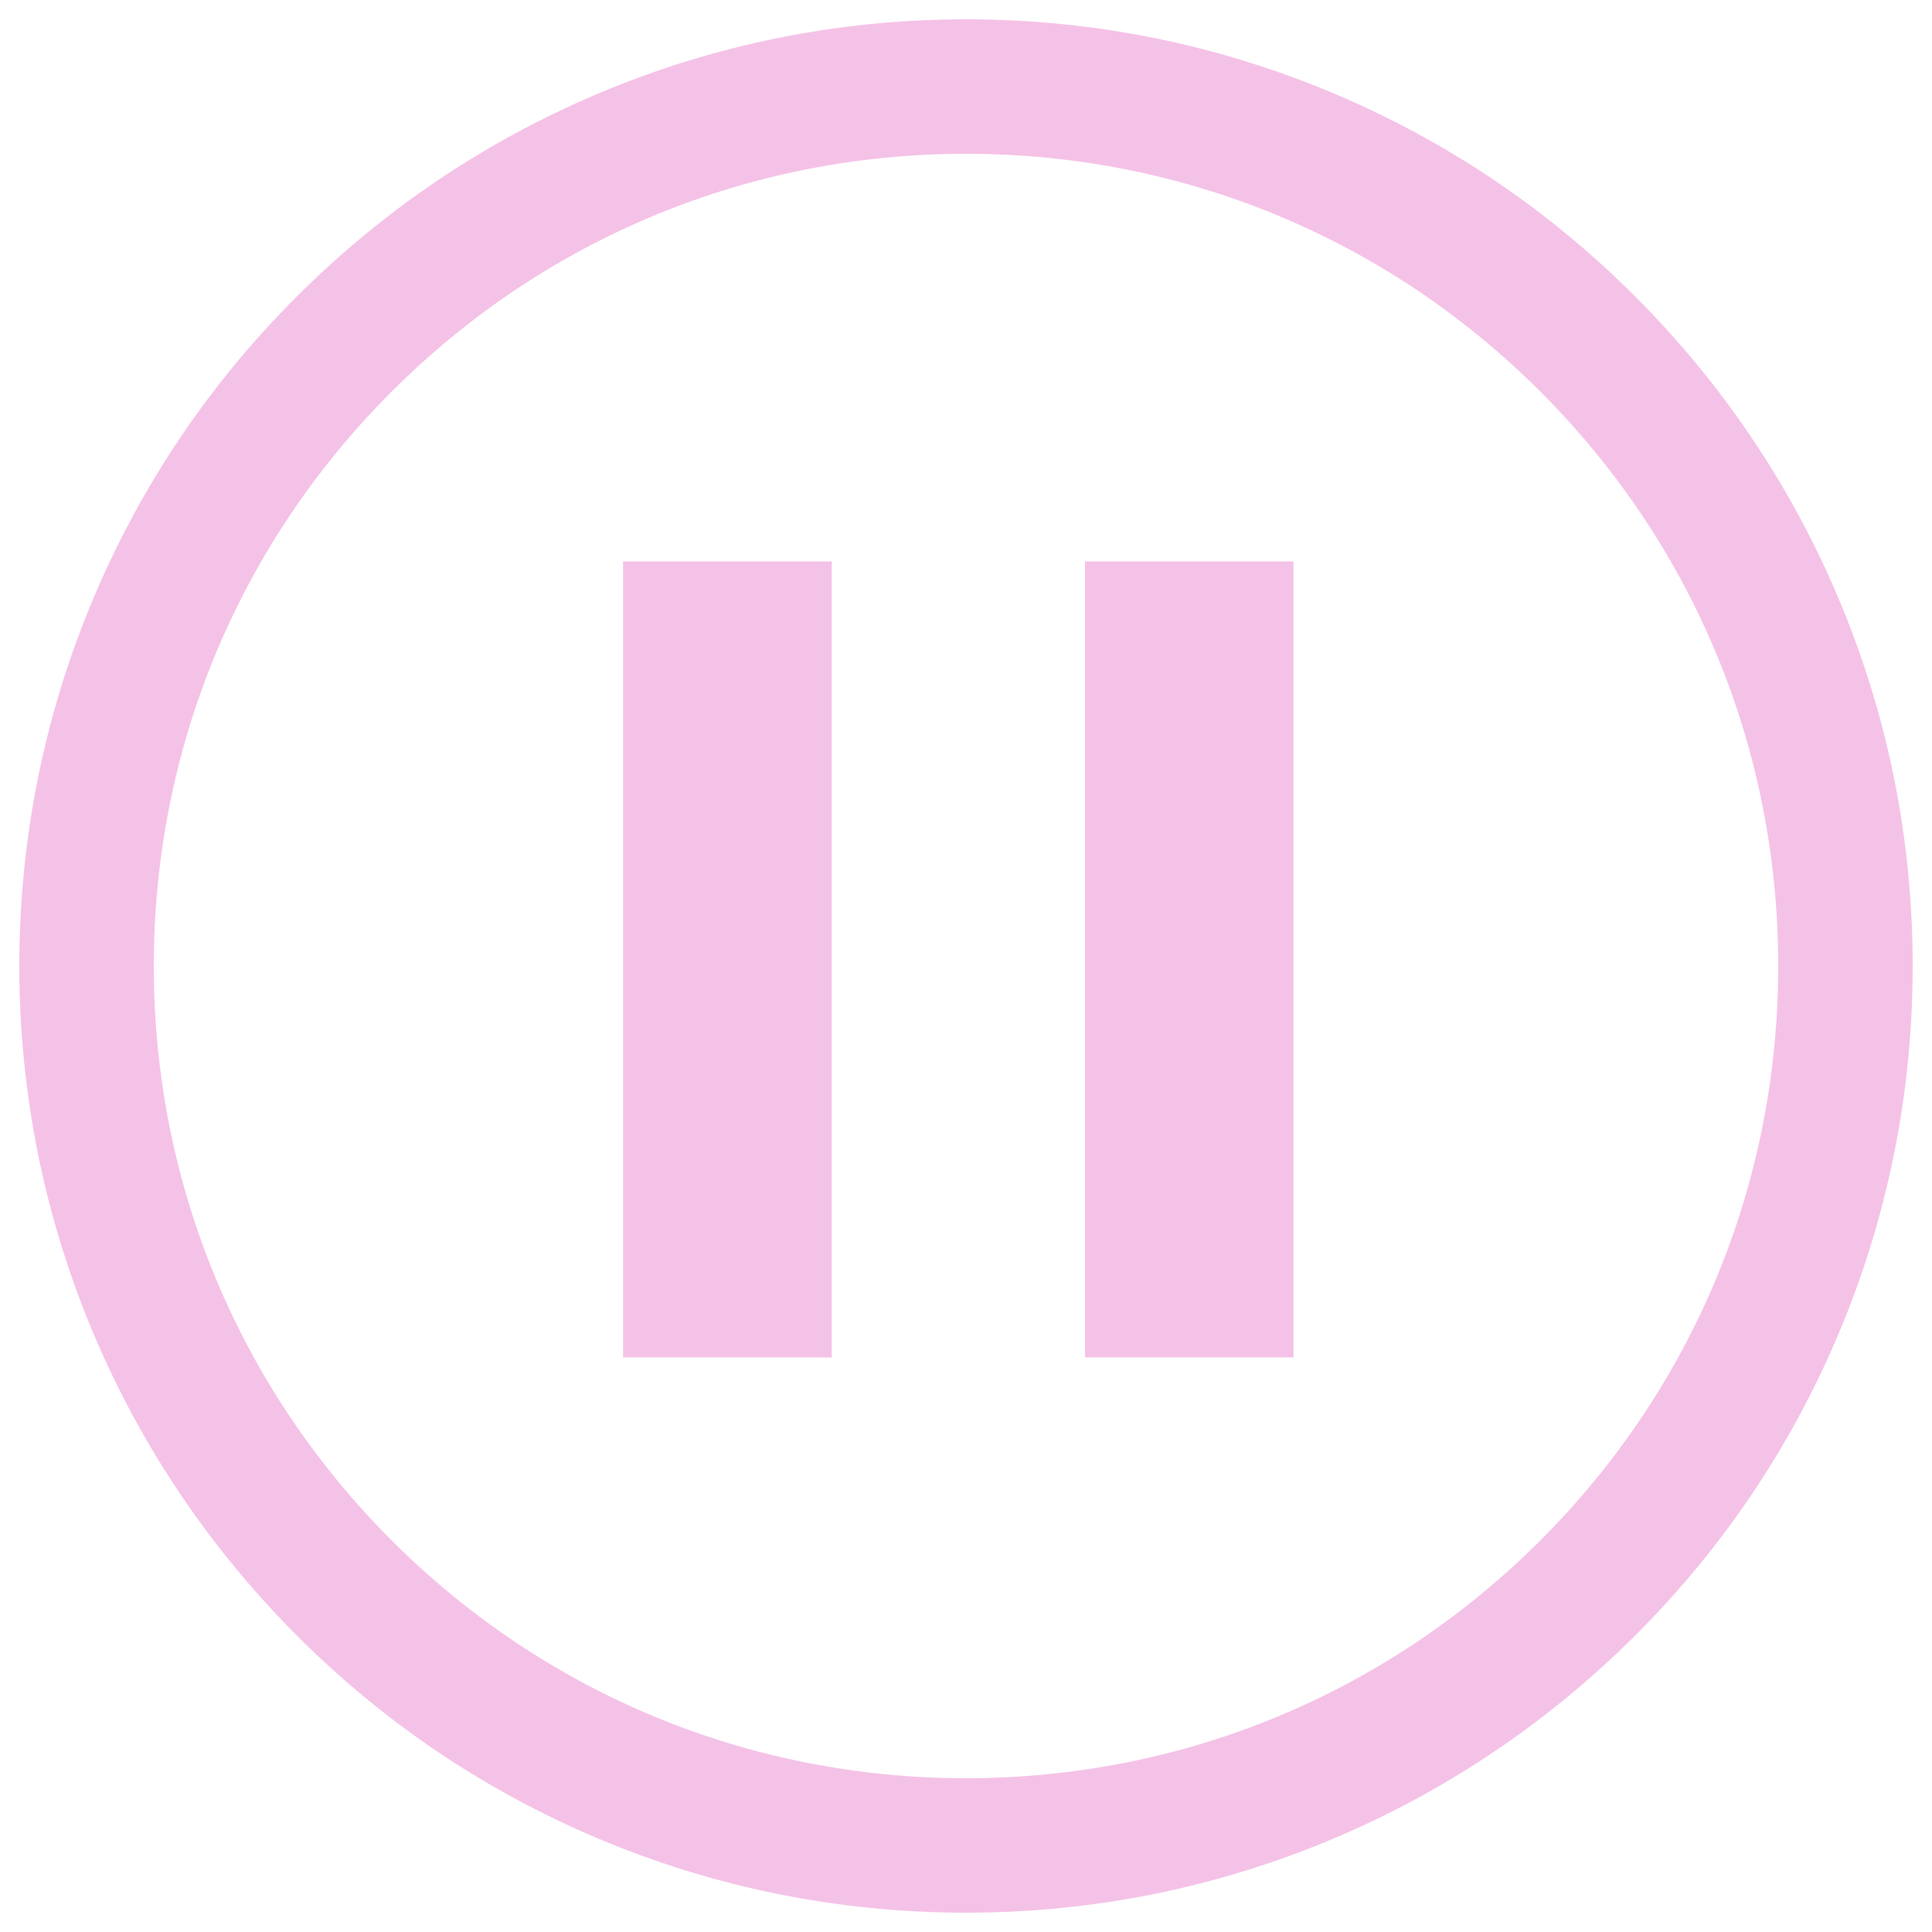
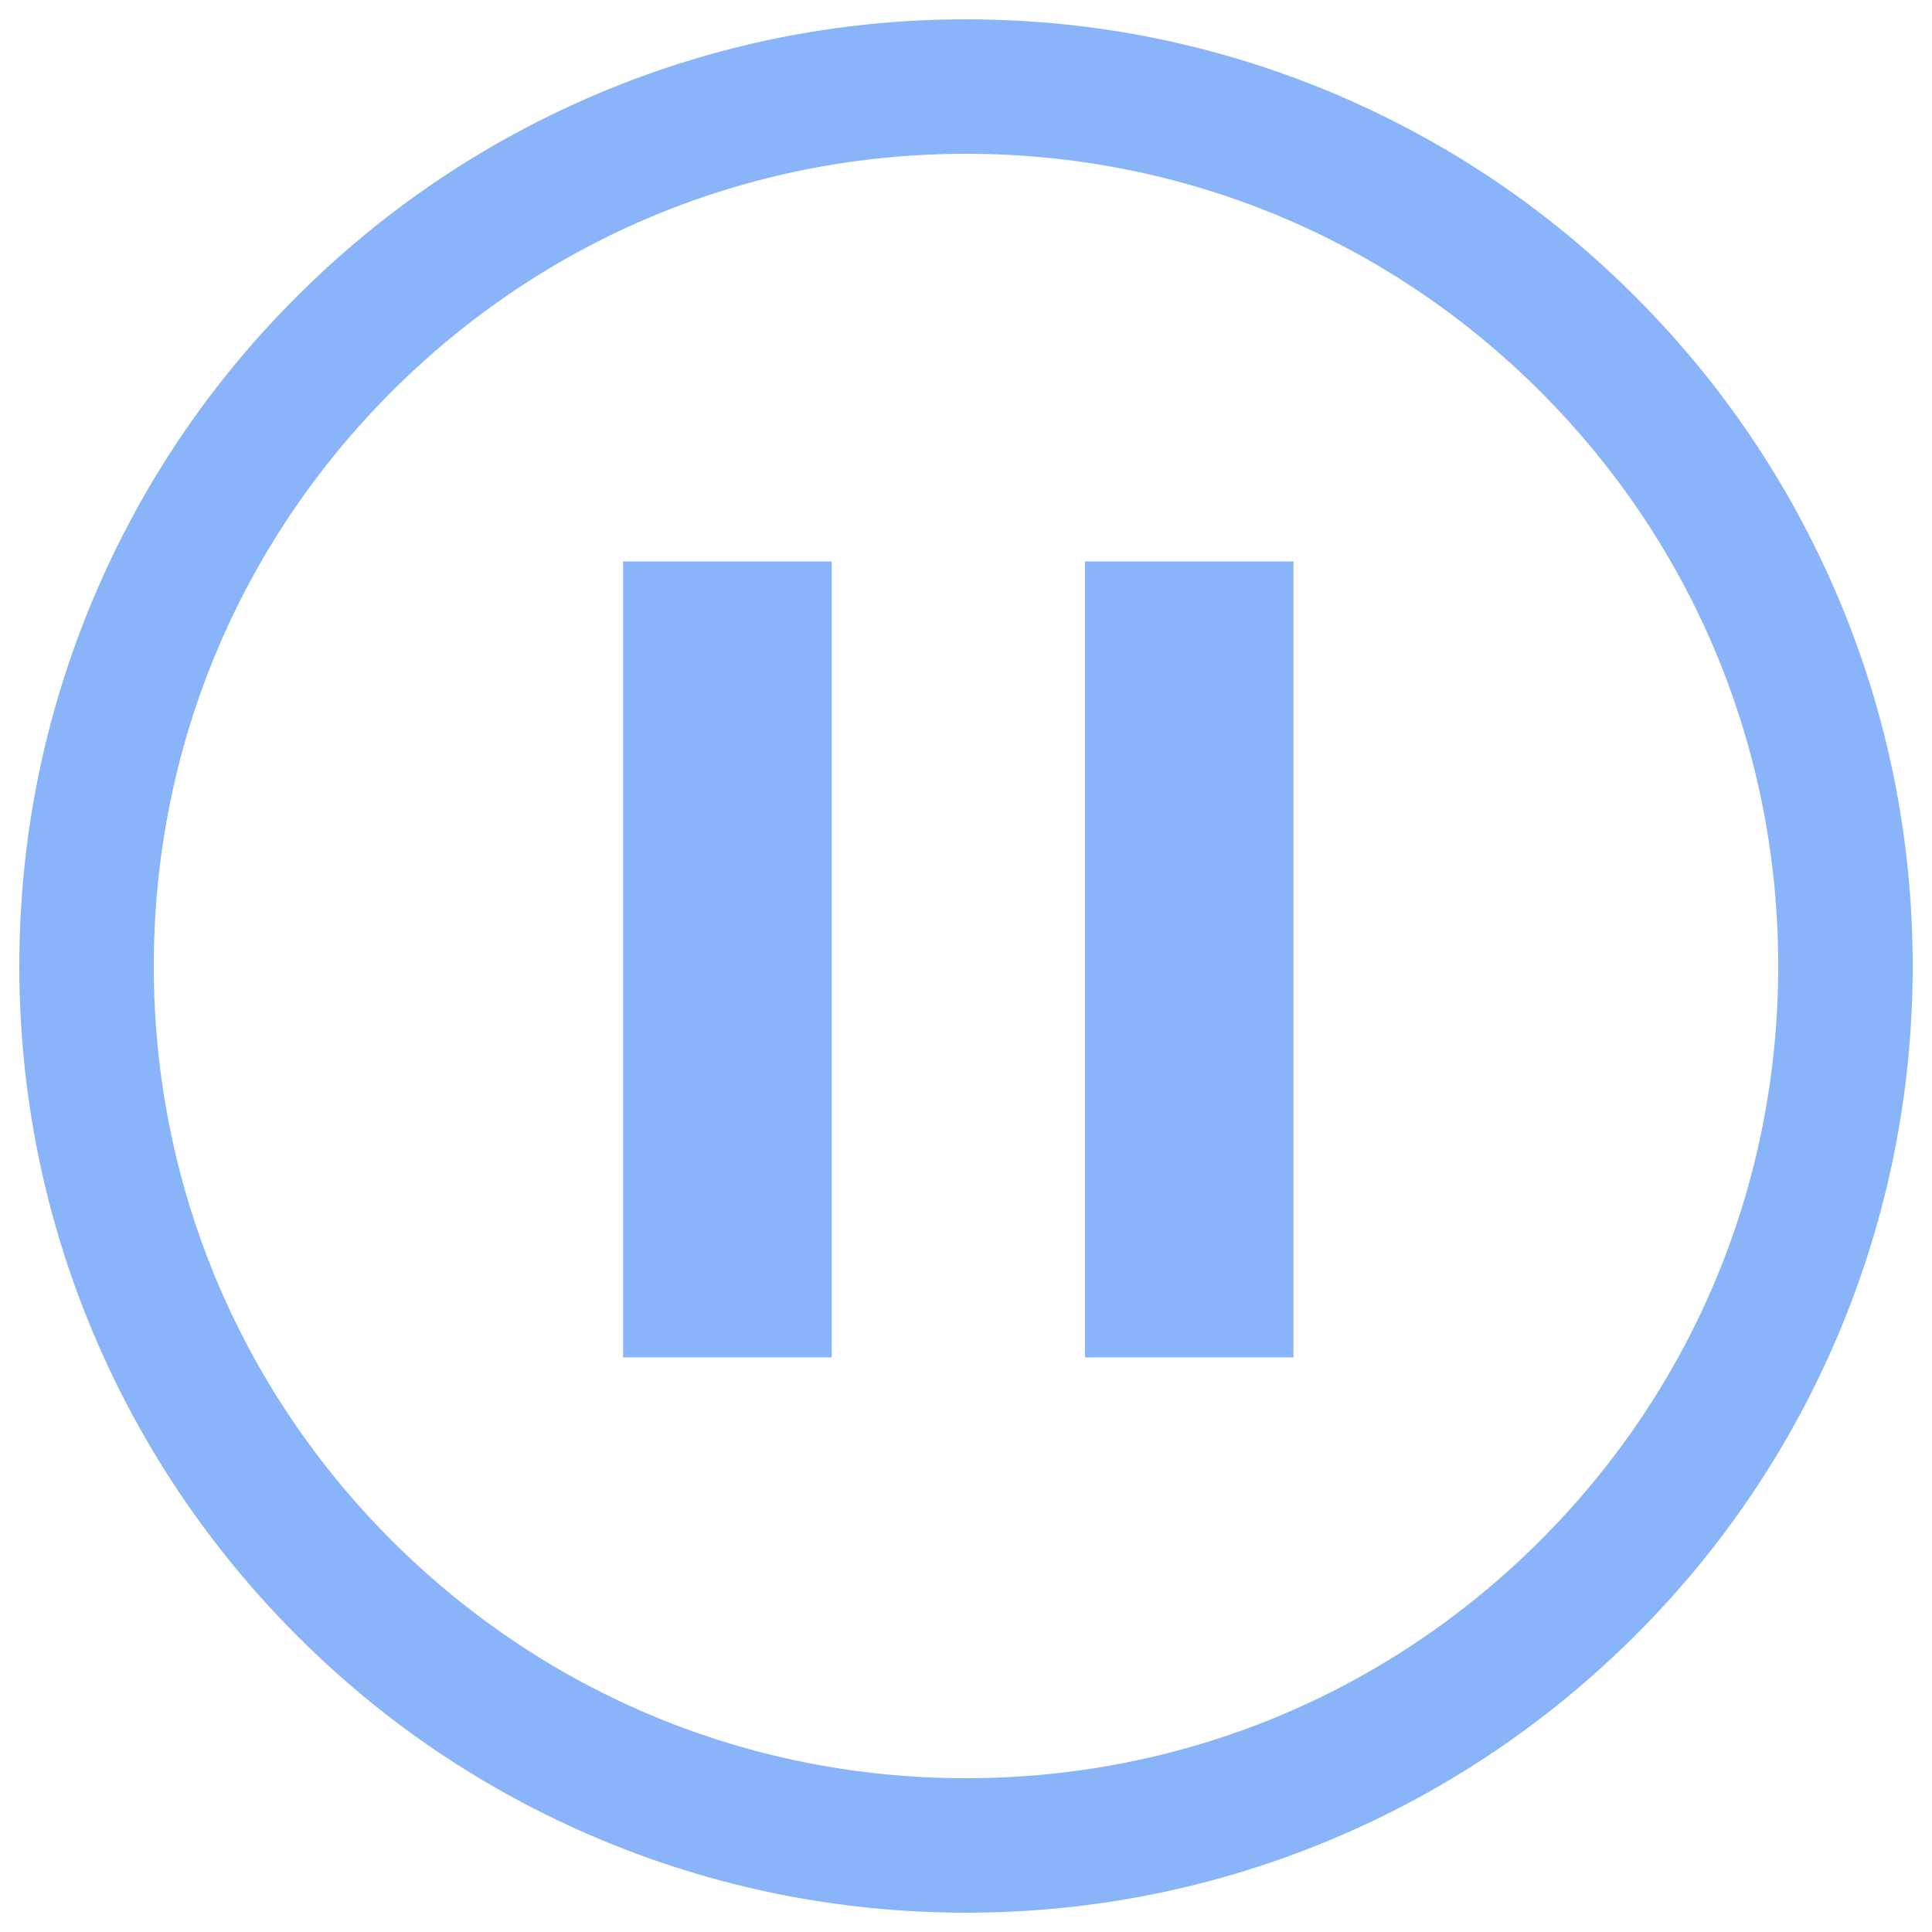
- <svg xmlns="http://www.w3.org/2000/svg" fill="#f5c2e7" version="1.1" x="0px" y="0px" viewBox="0 0 1000 1000" enable-background="new 0 0 1000 1000" xml:space="preserve">
+ <svg xmlns="http://www.w3.org/2000/svg" fill="#89b4fa" version="1.1" x="0px" y="0px" viewBox="0 0 1000 1000" enable-background="new 0 0 1000 1000" xml:space="preserve">
  <g>
    <path d="M500,990c-66.1,0-130.3-13-190.7-38.5c-58.4-24.7-110.8-60-155.7-105s-80.3-97.4-105-155.7C23,630.3,10,566.1,10,500c0-66.1,13-130.3,38.5-190.7c24.7-58.4,60-110.8,105-155.7c45-45,97.4-80.3,155.7-105C369.7,23,433.9,10,500,10c66.1,0,130.3,13,190.7,38.5c58.4,24.7,110.8,60,155.7,105c45,45,80.3,97.4,105,155.7C977,369.7,990,433.9,990,500c0,66.1-13,130.3-38.5,190.7c-24.7,58.4-60,110.8-105,155.7s-97.4,80.3-155.7,105C630.3,977,566.1,990,500,990z M500,79.6c-112.3,0-217.9,43.7-297.3,123.1C123.3,282.1,79.6,387.7,79.6,500s43.7,217.9,123.1,297.3c79.4,79.4,185,123.1,297.3,123.1c112.3,0,217.9-43.7,297.3-123.1c79.4-79.4,123.1-185,123.1-297.3s-43.7-217.9-123.1-297.3C717.9,123.3,612.3,79.6,500,79.6z" />
    <path d="M322.5,290.6h108v412h-108V290.6z" />
    <path d="M561.6,290.6h107.9v412H561.6V290.6z" />
  </g>
</svg>
